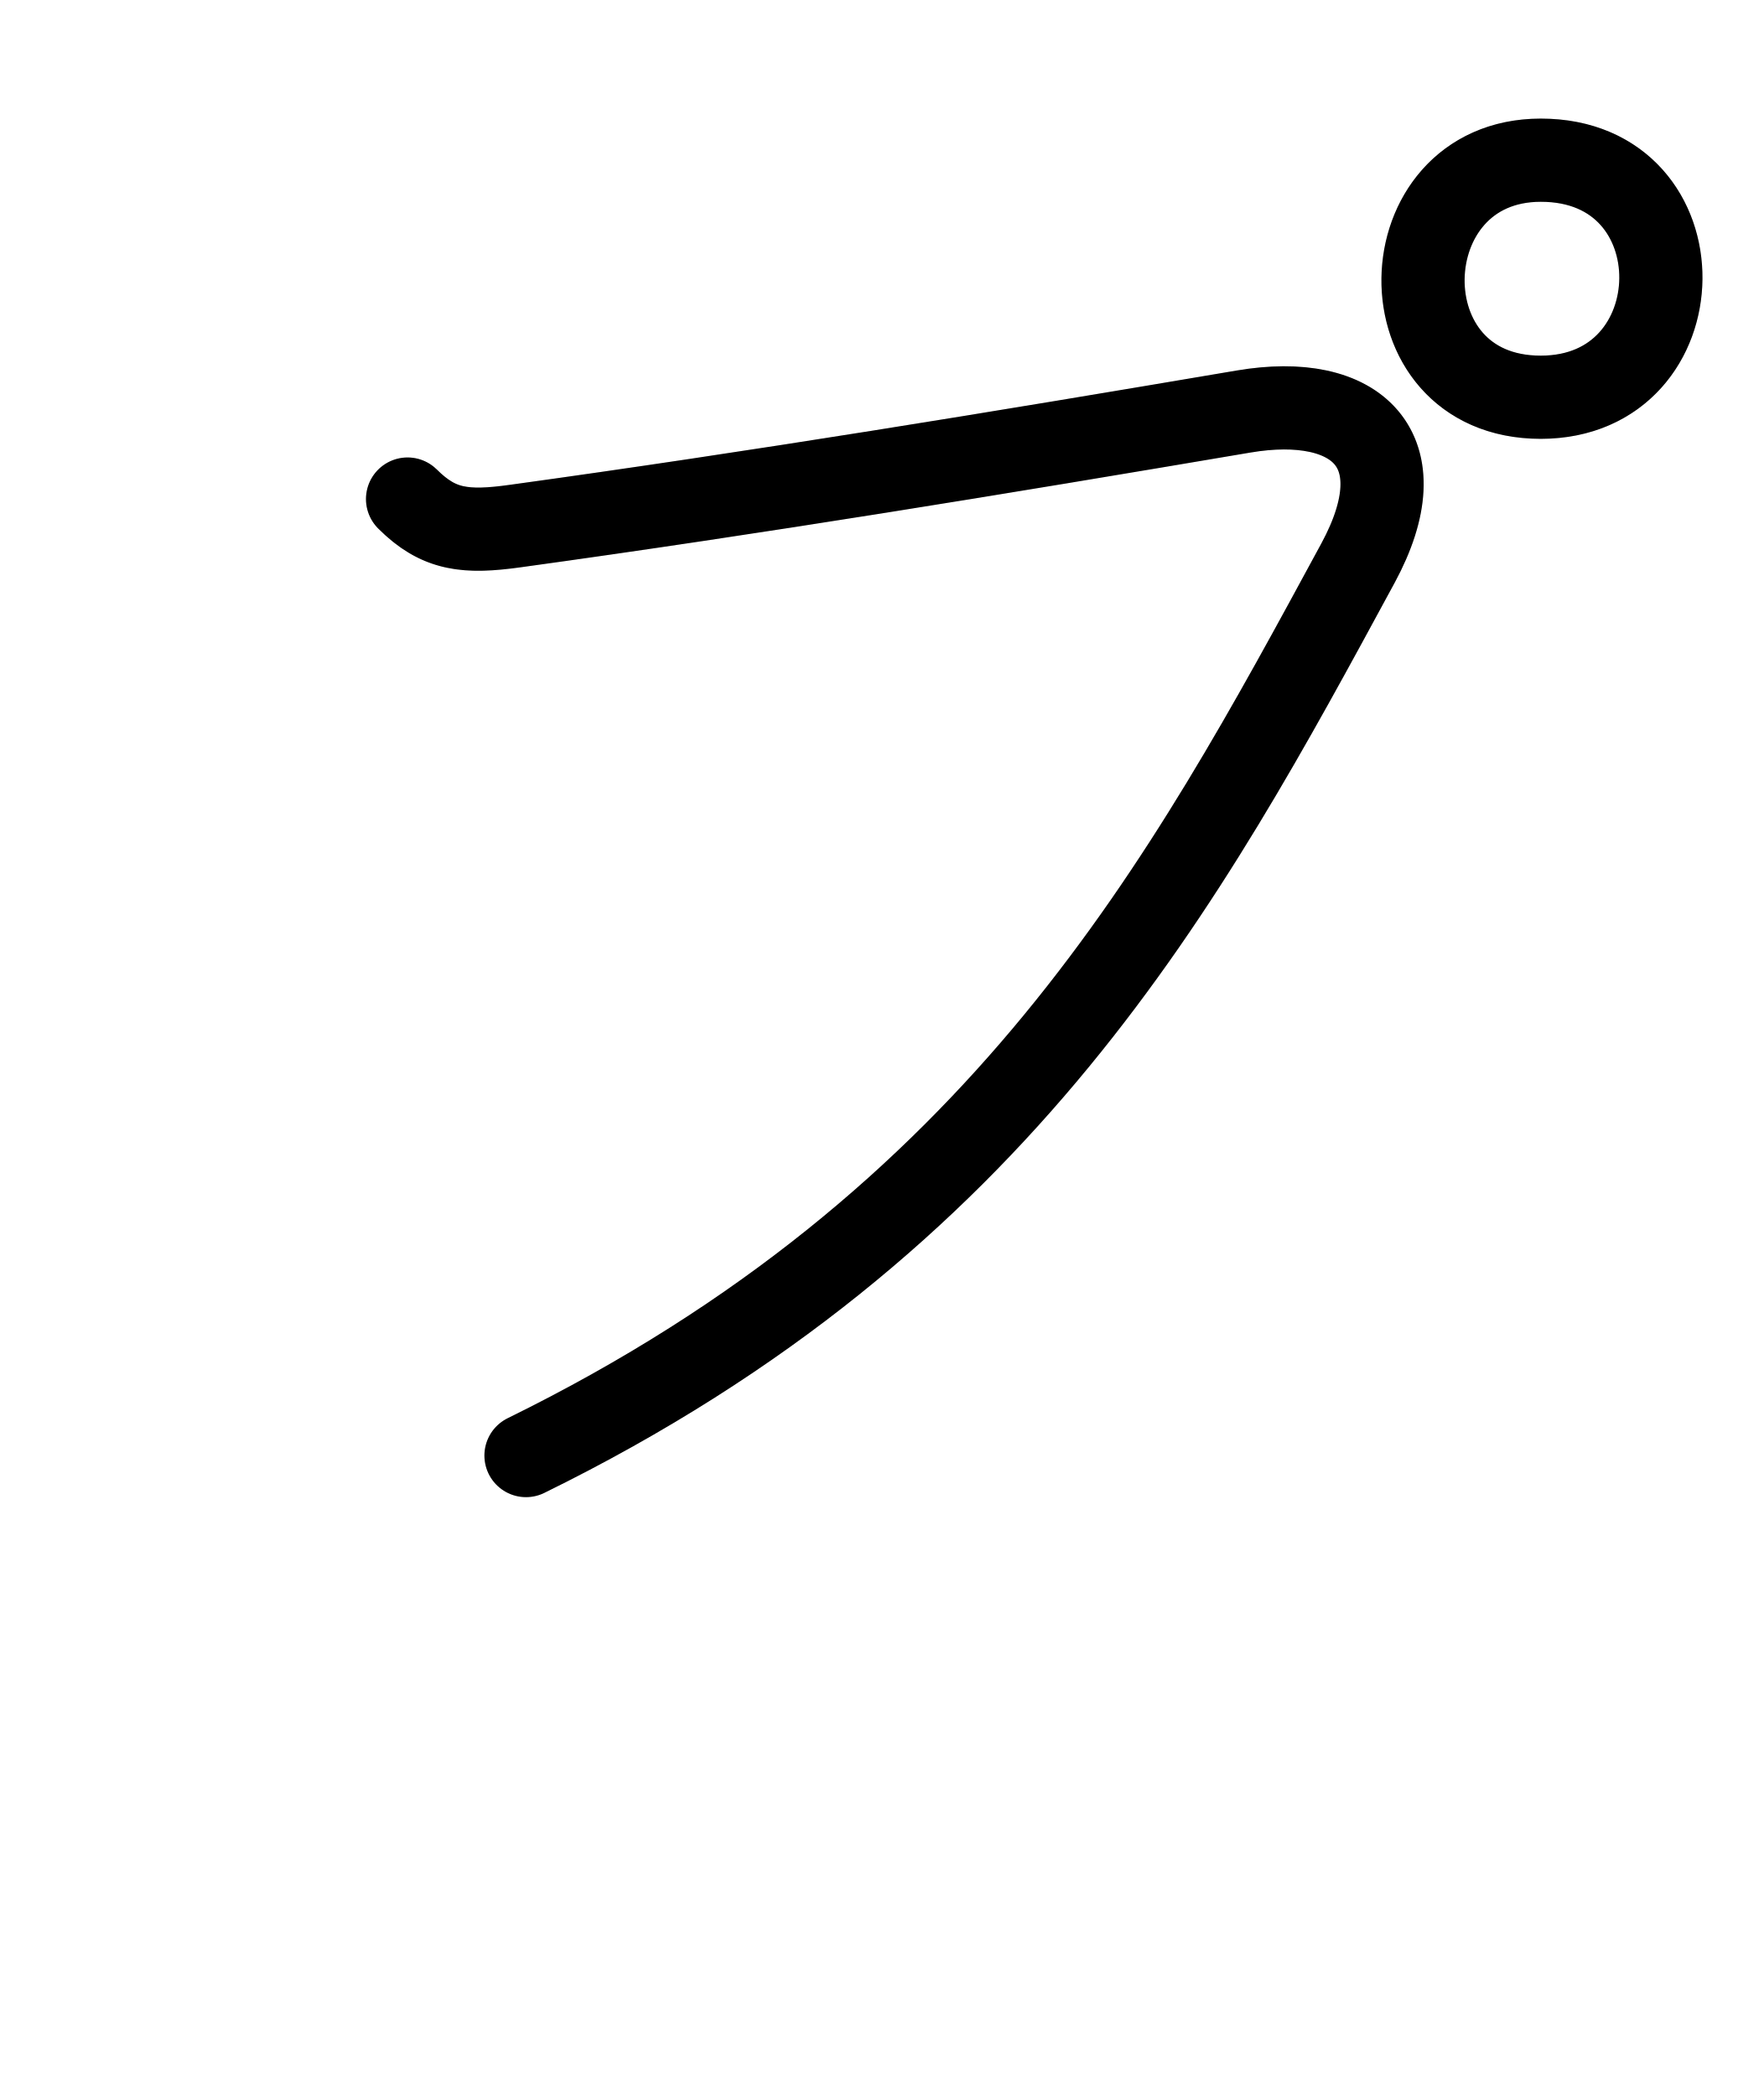
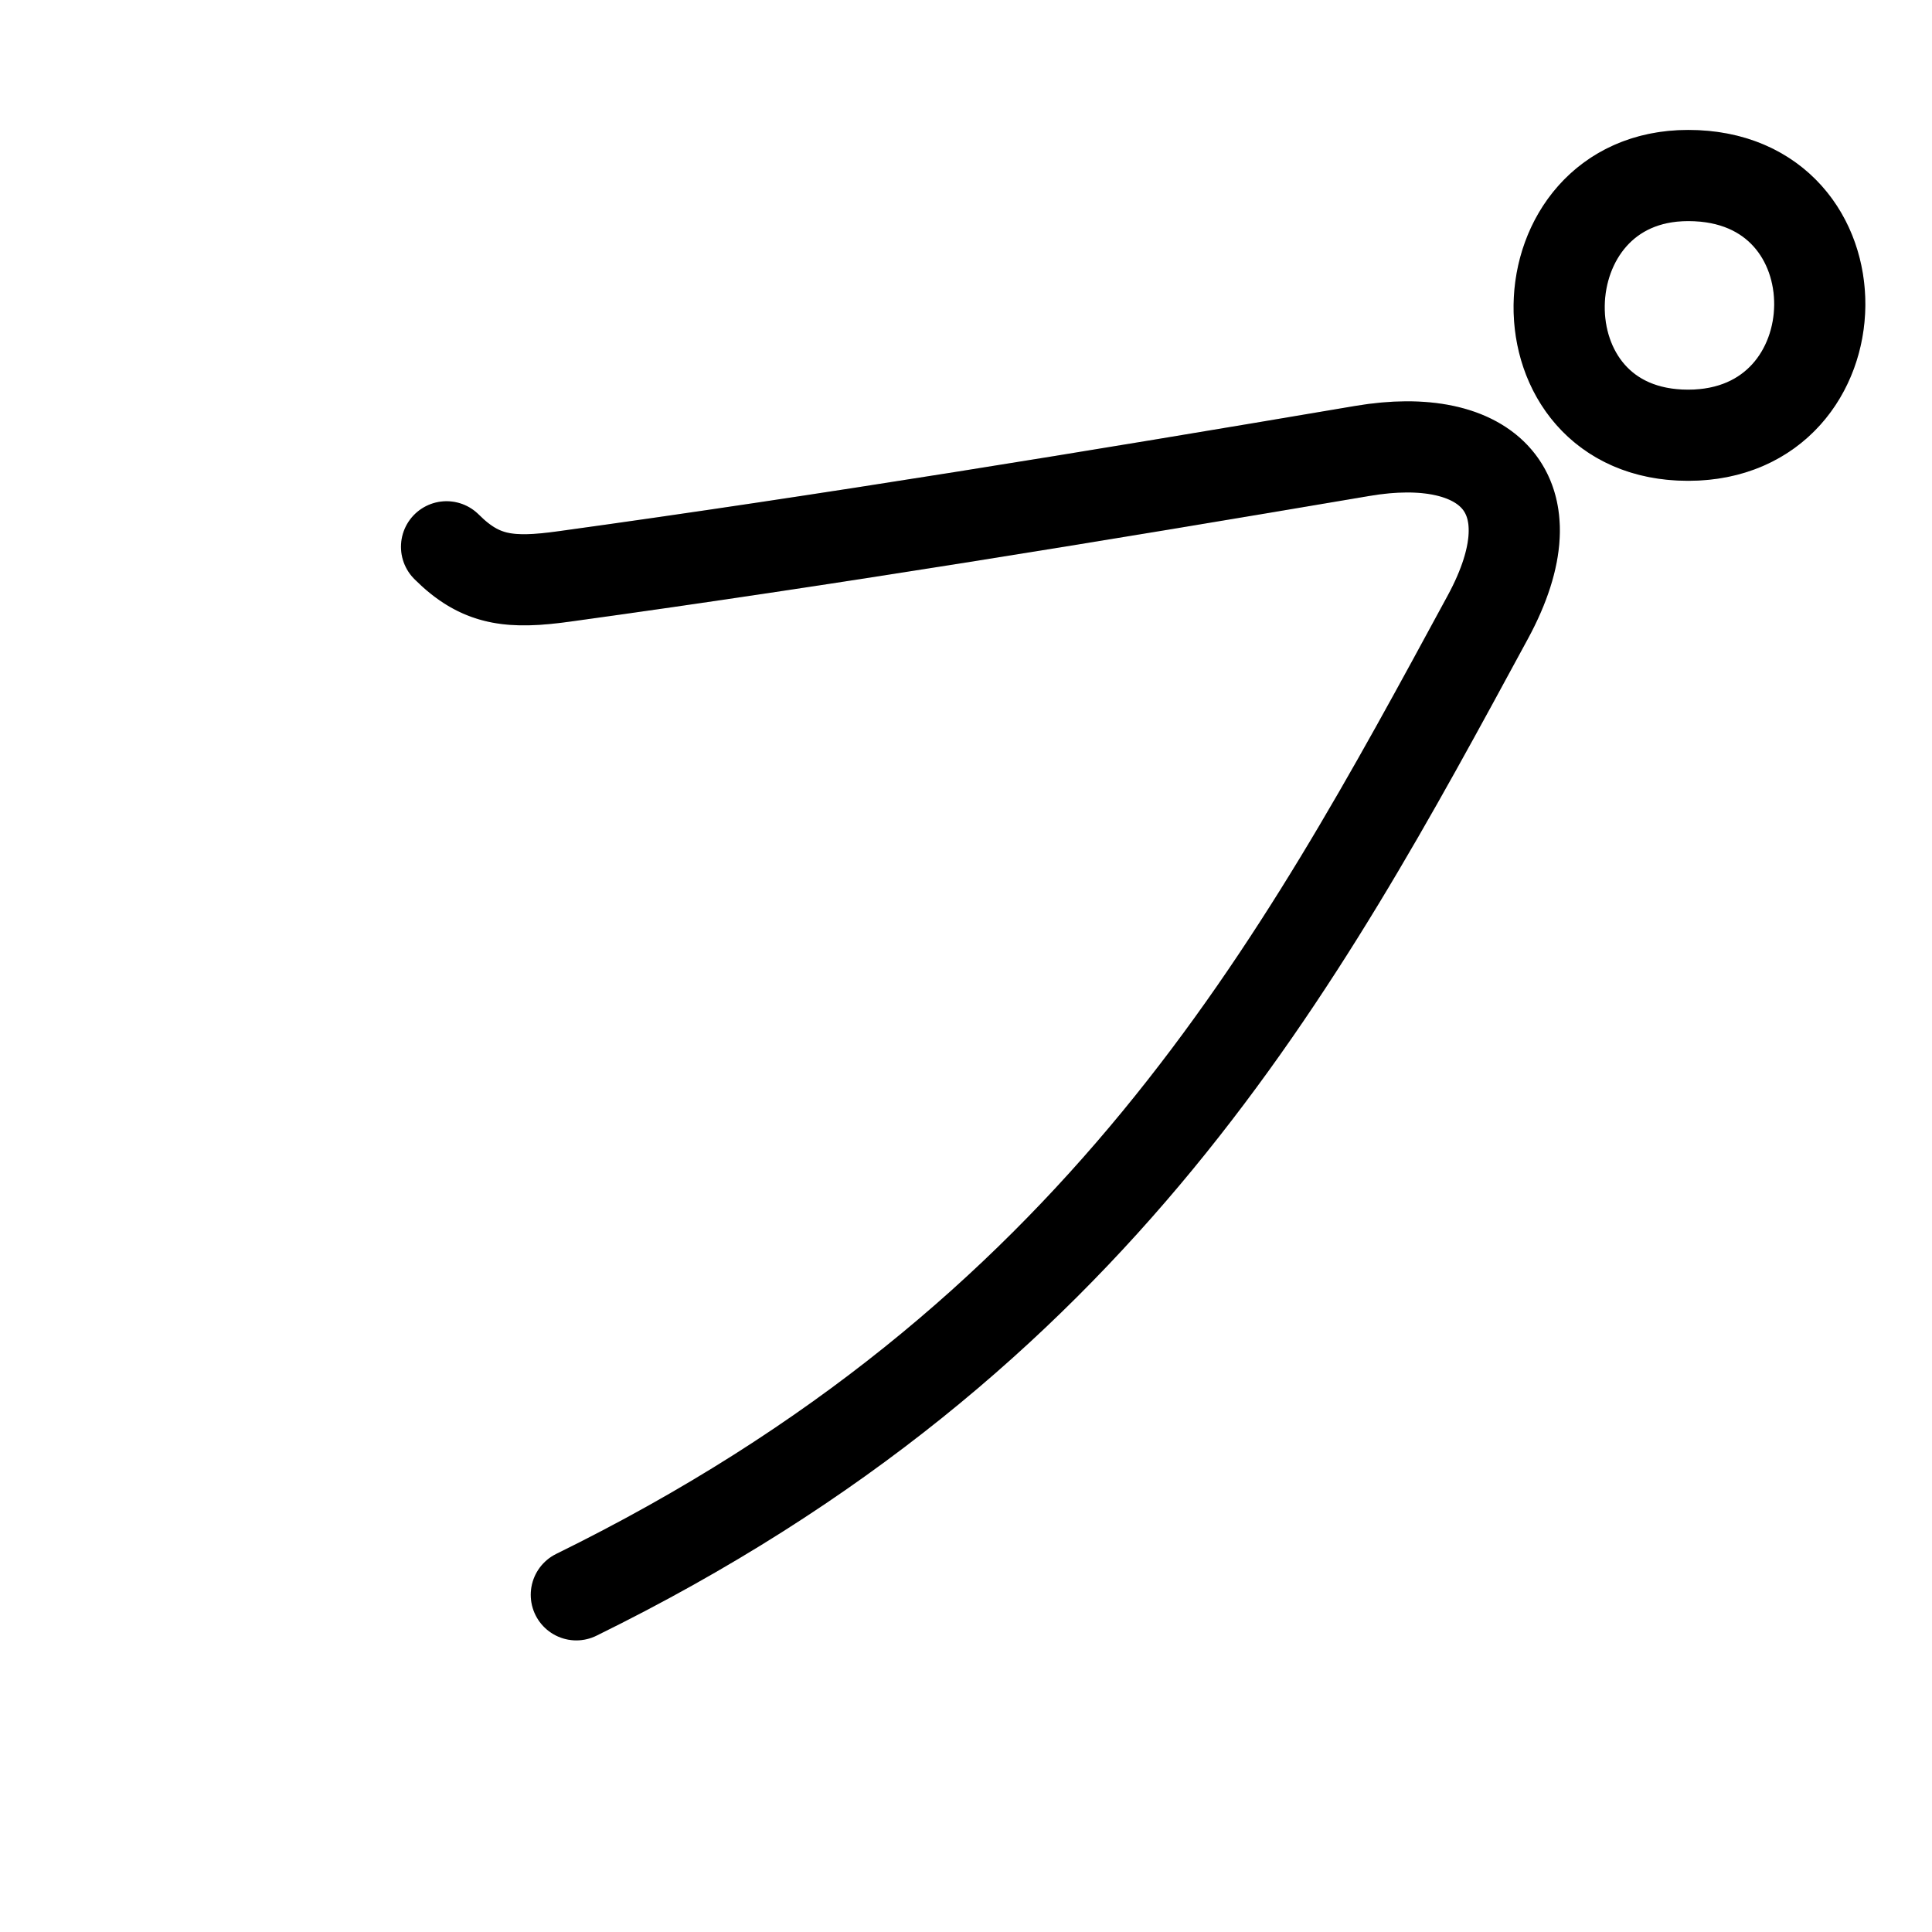
- <svg xmlns="http://www.w3.org/2000/svg" id="kvg-030d7" class="kanjivg" viewBox="0 0 106 126" width="106" height="126" xml:space="preserve" version="1.1" baseProfile="full">
+ <svg xmlns="http://www.w3.org/2000/svg" id="kvg-030d7" class="kanjivg" viewBox="0 0 106 106" width="106" height="106" xml:space="preserve" version="1.1" baseProfile="full">
  <defs>
    <style type="text/css">path.black{fill:none;stroke:black;stroke-width:5;stroke-linecap:round;stroke-linejoin:round;}path.grey{fill:none;stroke:#ddd;stroke-width:5;stroke-linecap:round;stroke-linejoin:round;}path.stroke{fill:none;stroke:black;stroke-width:5;stroke-linecap:round;stroke-linejoin:round;}text{font-size:16px;font-family:Segoe UI Symbol,Cambria Math,DejaVu Sans,Symbola,Quivira,STIX,Code2000;-webkit-touch-callout:none;cursor:pointer;-webkit-user-select:none;-khtml-user-select:none;-moz-user-select:none;-ms-user-select:none;user-select: none;}text:hover{color:#777;}#reset{font-weight:bold;}</style>
    <marker id="markerStart" markerWidth="8" markerHeight="8" style="overflow:visible;">
      <circle cx="0" cy="0" r="1.5" style="stroke:none;fill:red;fill-opacity:0.5;" />
    </marker>
    <marker id="markerEnd" style="overflow:visible;">
      <circle cx="0" cy="0" r="0.8" style="stroke:none;fill:blue;fill-opacity:0.5;">
        <animate attributeName="opacity" from="1" to="0" dur="3s" repeatCount="indefinite" />
      </circle>
    </marker>
  </defs>
  <path d="M24.5,30c1.88,1.88,3.5,2.04,6.5,1.62c14.5-2,29-4.38,43.75-6.88c6.82-1.16,10.58,2.29,6.88,9.12c-10.38,19.14-21.25,39.52-50.01,53.64" class="grey" />
  <path d="M92.62,23.88c-9.62,0-9.25-14.25,0-14.25c9.76-0.01,9.5,14.25,0,14.25" class="grey" />
  <path d="M24.5,30c1.88,1.88,3.5,2.04,6.5,1.62c14.5-2,29-4.38,43.75-6.88c6.82-1.16,10.58,2.29,6.88,9.12c-10.38,19.14-21.25,39.52-50.01,53.64" class="stroke" stroke-dasharray="150">
    <animate attributeName="stroke-dashoffset" from="150" to="0" dur="1.8s" begin="0.0s" fill="freeze" />
  </path>
  <path d="M92.62,23.88c-9.62,0-9.25-14.25,0-14.25c9.76-0.01,9.5,14.25,0,14.25" class="stroke" stroke-dasharray="150">
    <set attributeName="opacity" to="0" dur="2.0s" />
    <animate attributeName="stroke-dashoffset" from="150" to="0" dur="1.8s" begin="2.0s" fill="freeze" />
  </path>
</svg>
